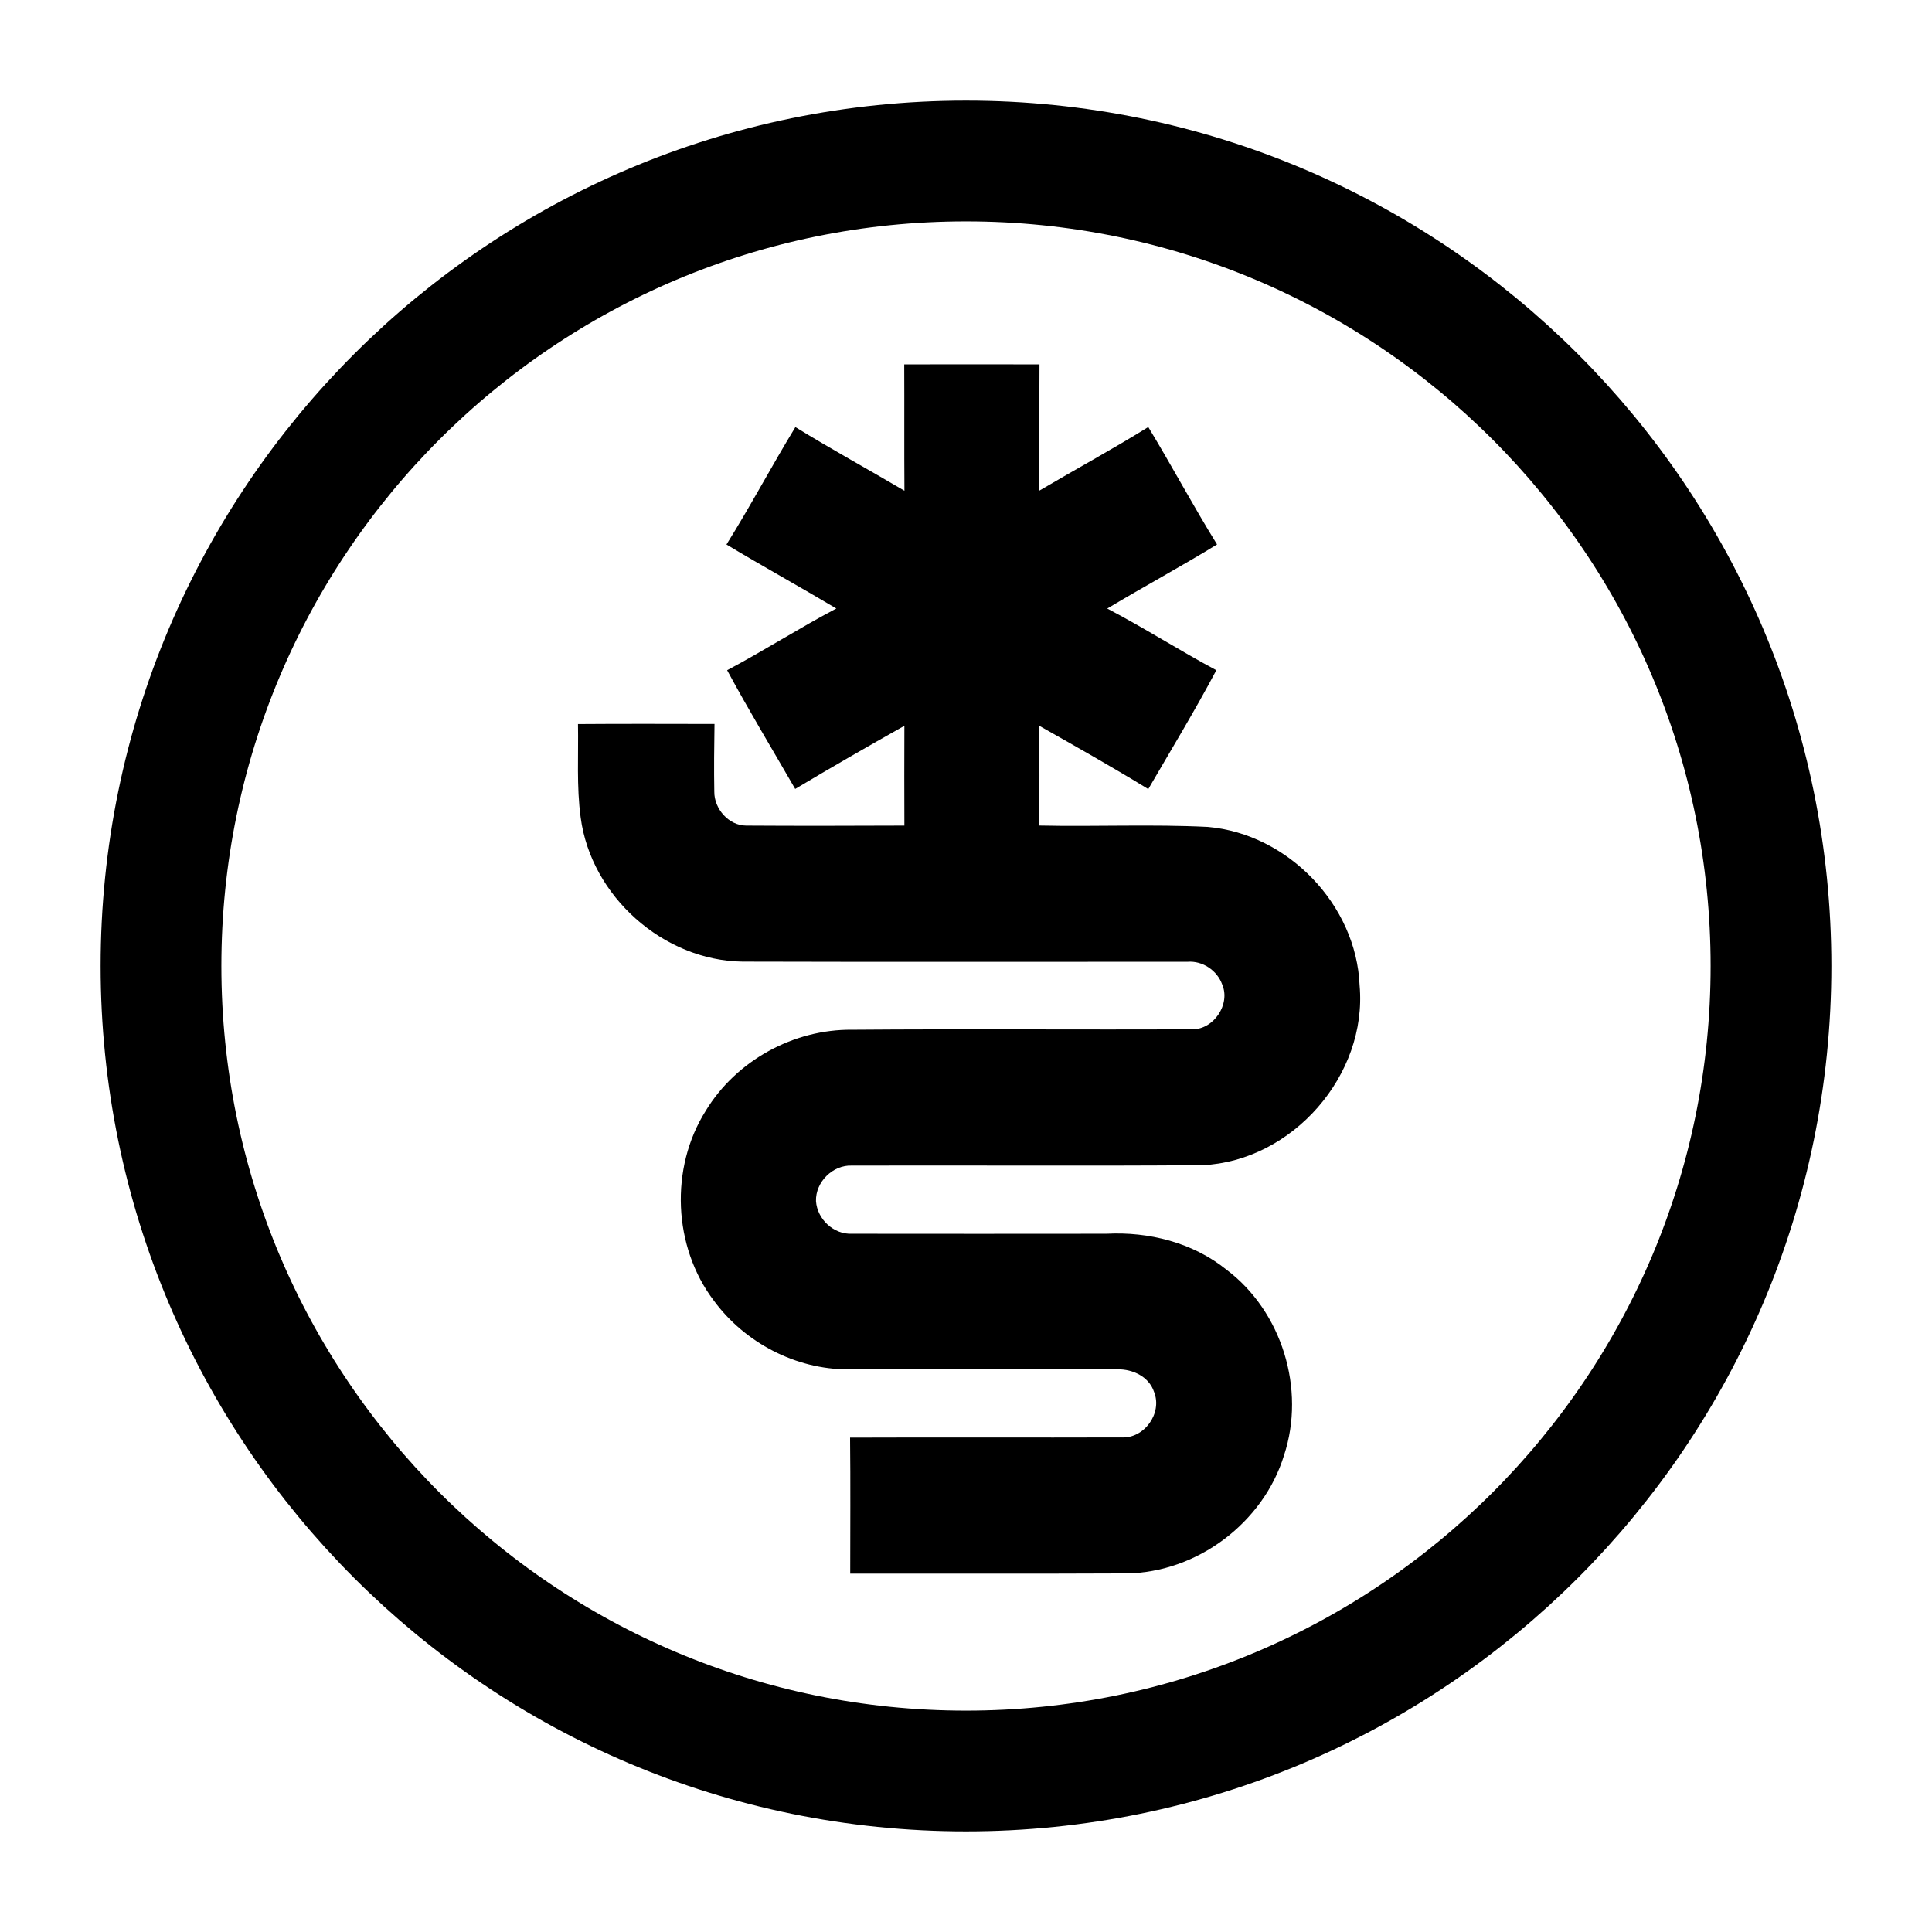
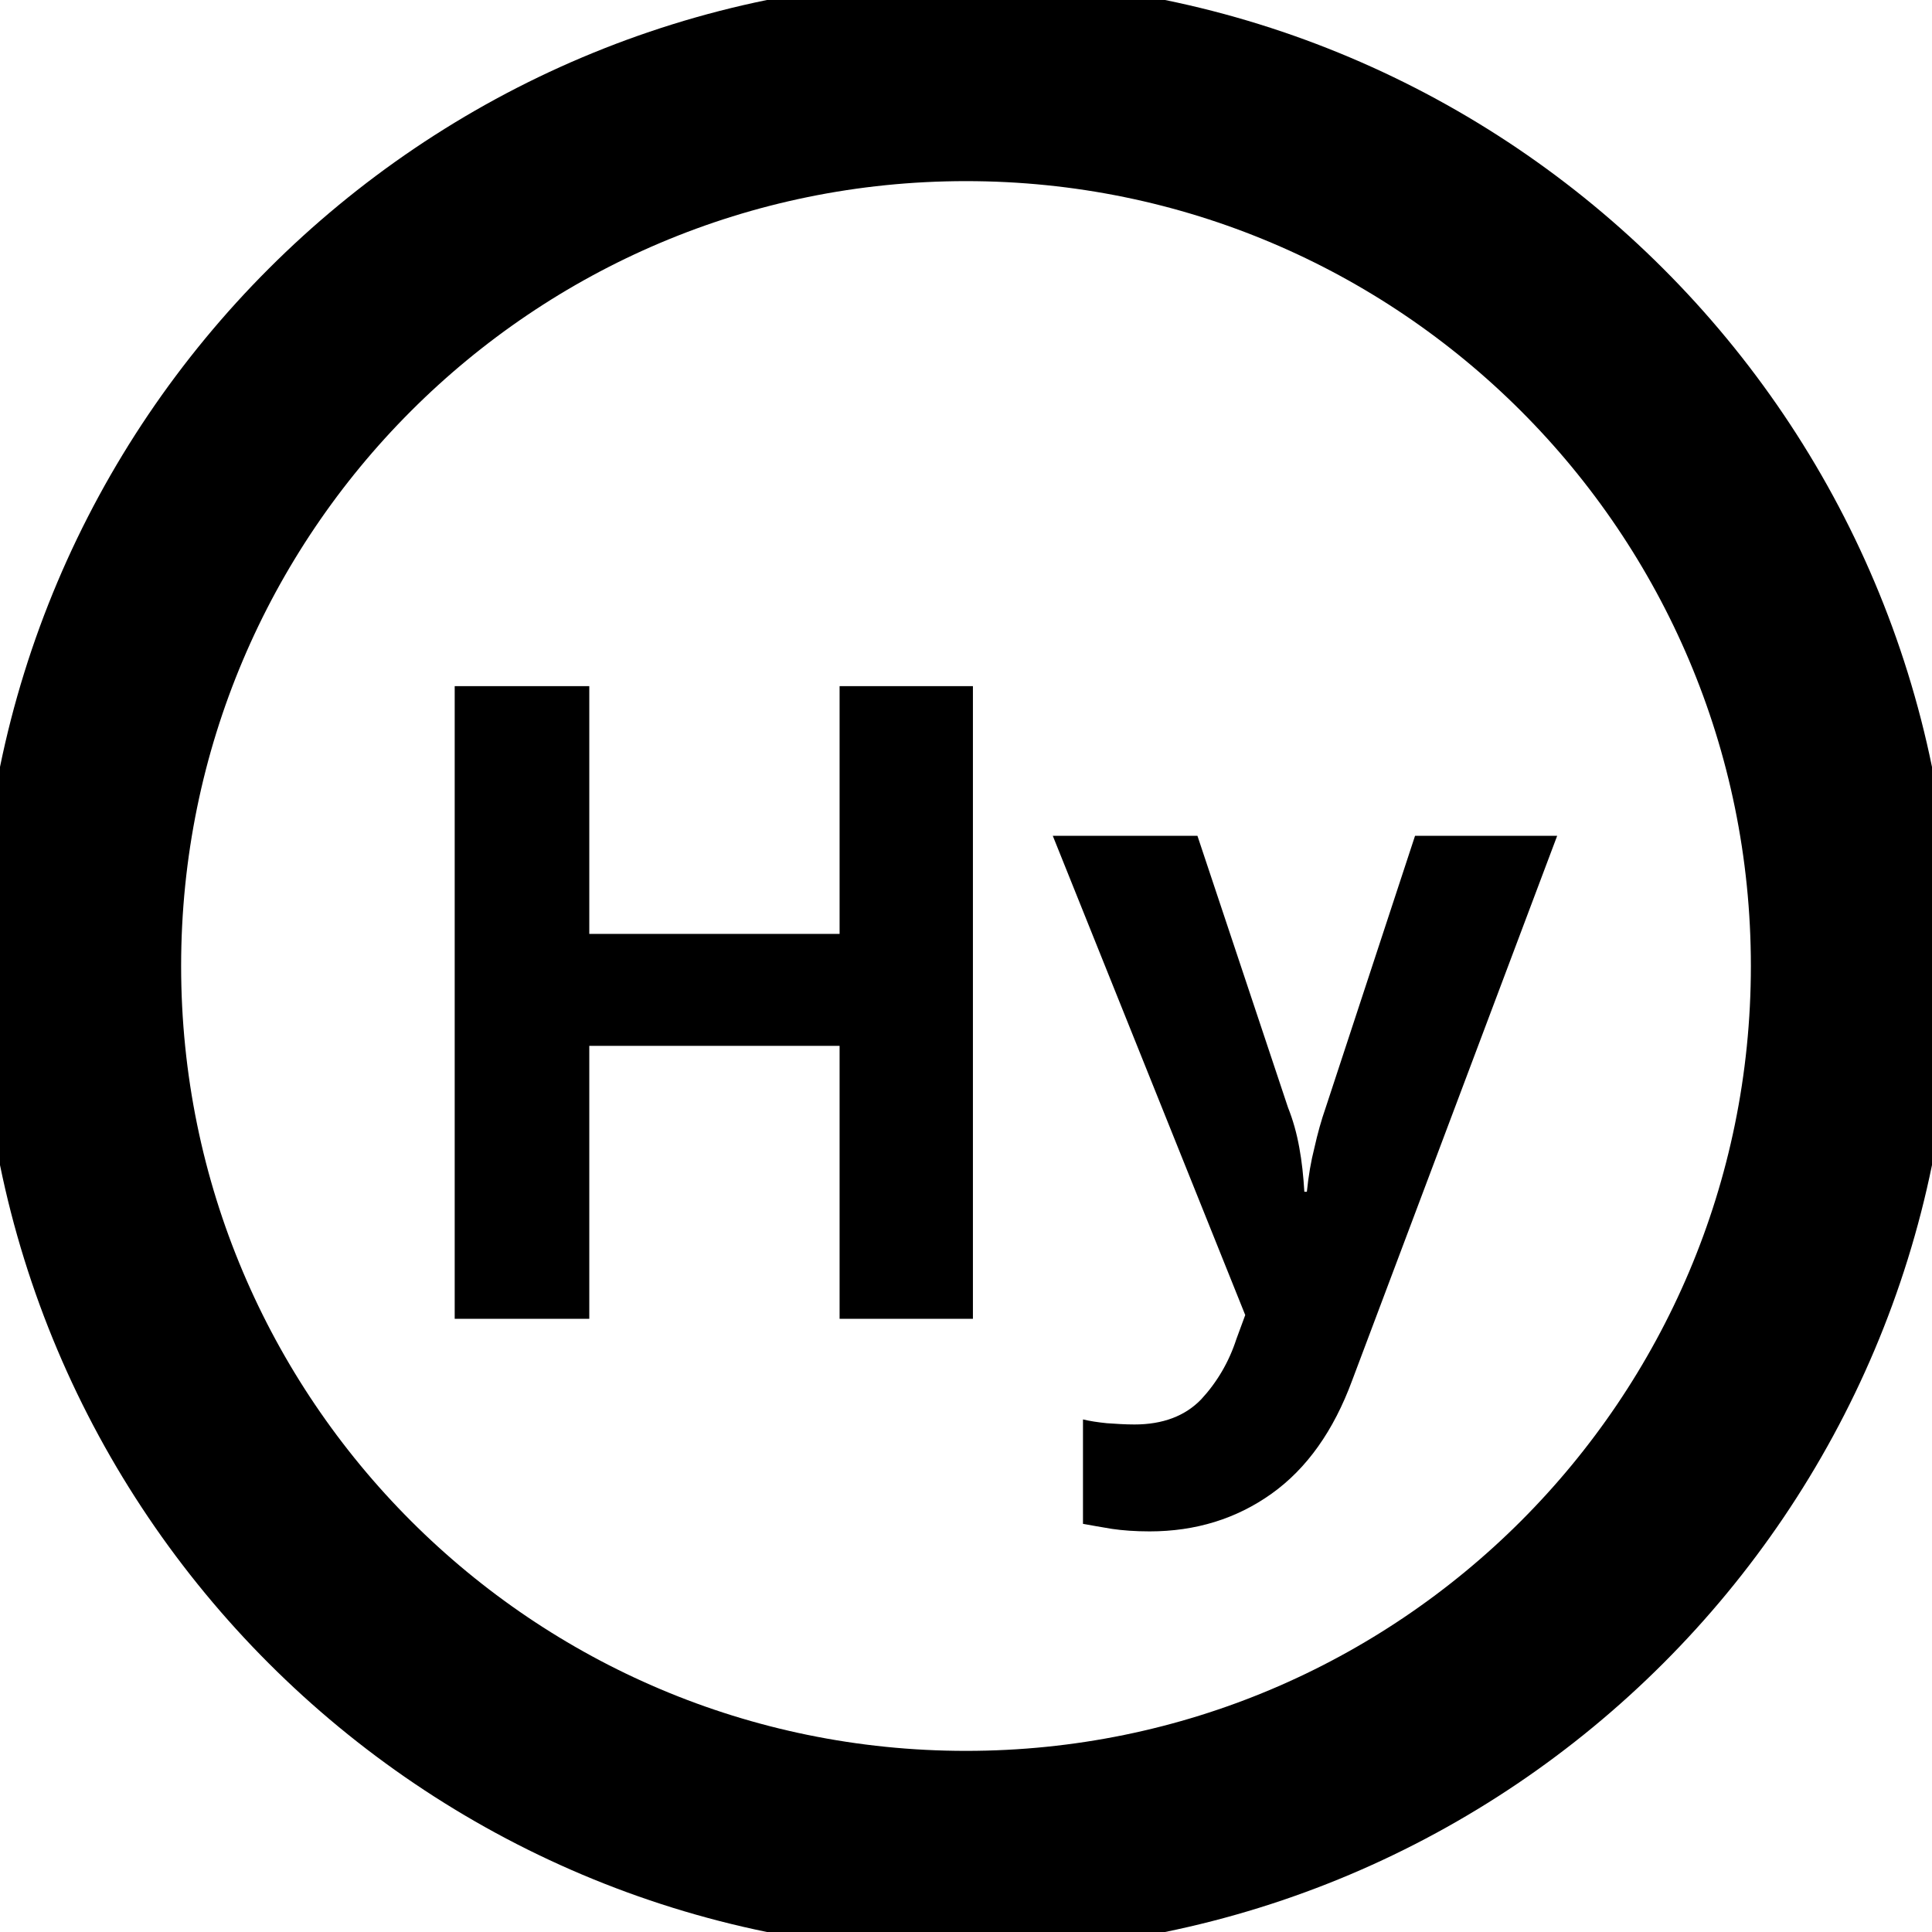
<svg xmlns="http://www.w3.org/2000/svg" viewBox="0 0 24 24" width="100" height="100" fill="none">
-   <circle cx="12" cy="12" r="10" style="fill: none; stroke: currentColor; stroke-width: 1.5px" />
-   <g transform="translate(3.599,3.595) scale(0.063)">
-     <path d="M 121.17 14.79 C 130.06 14.77 138.95 14.77 147.84 14.79 C 147.79 23.09 147.85 31.38 147.81 39.68 C 154.95 35.48 162.24 31.51 169.29 27.14 C 173.93 34.78 178.14 42.68 182.85 50.29 C 175.73 54.66 168.36 58.63 161.20 62.93 C 168.50 66.75 175.45 71.20 182.71 75.09 C 178.50 83.04 173.81 90.75 169.29 98.53 C 162.23 94.20 155.01 90.13 147.80 86.05 C 147.84 92.61 147.83 99.16 147.81 105.72 C 158.89 105.96 169.98 105.44 181.04 105.99 C 196.85 107.37 210.32 121.36 210.96 137.24 C 212.54 154.93 197.70 171.88 179.97 172.69 C 156.93 172.87 133.89 172.70 110.86 172.77 C 107.08 172.60 103.65 176.01 103.77 179.78 C 104.02 183.35 107.26 186.39 110.89 186.21 C 127.59 186.24 144.30 186.22 161.01 186.21 C 169.40 185.77 178.06 187.94 184.68 193.27 C 195.66 201.51 200.36 216.87 196.06 229.89 C 191.98 243.19 178.91 253.02 164.98 253.18 C 146.83 253.27 128.68 253.20 110.52 253.22 C 110.52 244.28 110.59 235.35 110.49 226.41 C 128.32 226.34 146.16 226.43 163.99 226.37 C 168.49 226.62 172.10 221.63 170.44 217.42 C 169.43 214.38 166.24 212.89 163.21 212.94 C 145.52 212.89 127.82 212.89 110.12 212.95 C 99.78 212.96 89.73 207.70 83.63 199.40 C 75.58 188.78 74.92 173.25 82.02 161.98 C 88.02 152.07 99.35 145.84 110.93 145.98 C 133.29 145.80 155.65 146.00 178.01 145.89 C 182.22 145.91 185.53 140.94 183.87 137.07 C 182.88 134.29 179.99 132.34 177.03 132.58 C 147.79 132.56 118.55 132.64 89.31 132.55 C 73.66 132.36 59.41 119.64 57.37 104.14 C 56.54 98.03 56.95 91.85 56.84 85.71 C 65.81 85.64 74.78 85.68 83.76 85.69 C 83.69 90.14 83.64 94.60 83.72 99.05 C 83.69 102.41 86.56 105.73 90.02 105.73 C 100.41 105.80 110.80 105.77 121.20 105.73 C 121.18 99.17 121.17 92.61 121.20 86.05 C 113.97 90.12 106.78 94.25 99.67 98.50 C 95.18 90.71 90.52 83.01 86.25 75.09 C 93.53 71.23 100.48 66.77 107.78 62.92 C 100.60 58.64 93.28 54.61 86.12 50.30 C 90.86 42.71 95.05 34.79 99.71 27.15 C 106.77 31.50 114.06 35.49 121.21 39.70 C 121.15 31.40 121.21 23.10 121.17 14.79 Z" style="fill: currentColor" />
-   </g>
+   <circle cx="12" cy="12" r="11" style="fill: none; stroke: currentColor; stroke-width: 2.5px" />
+   <text x="12" y="12.5" text-anchor="middle" dominant-baseline="middle" style="fill: currentColor; font-family: sans-serif; font-weight: 700; font-size: 11px">Hy</text>
</svg>
